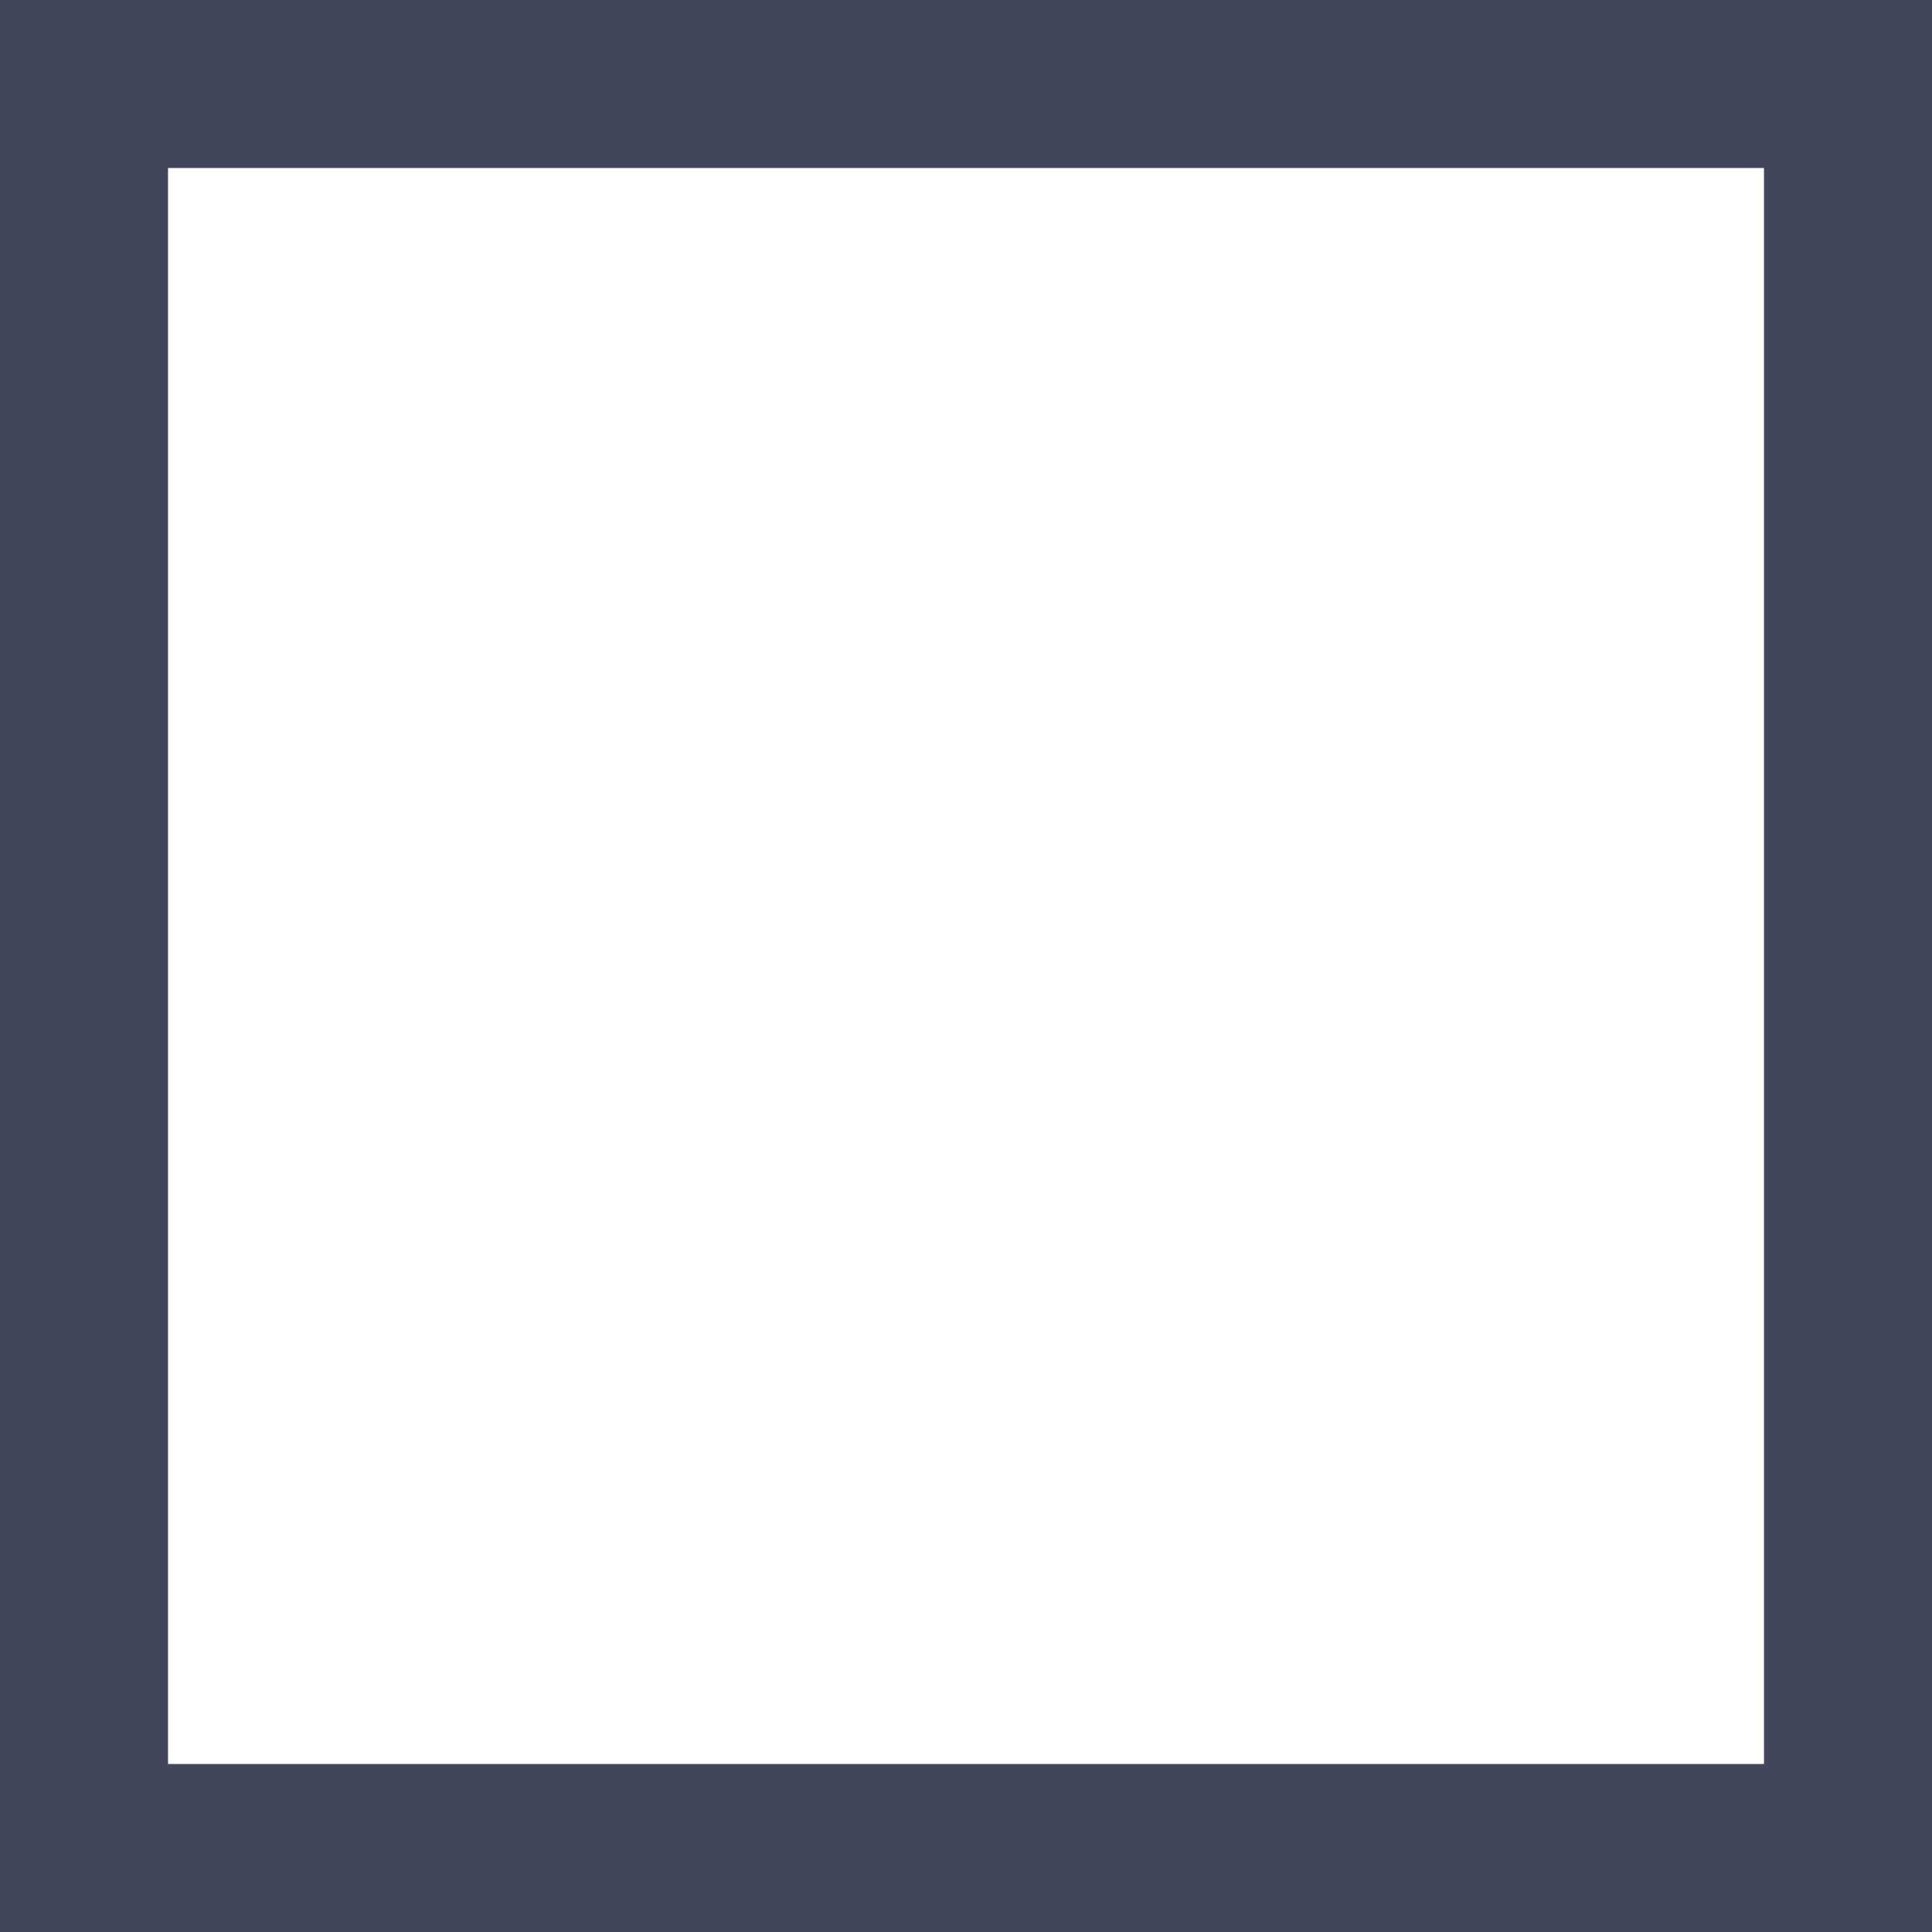
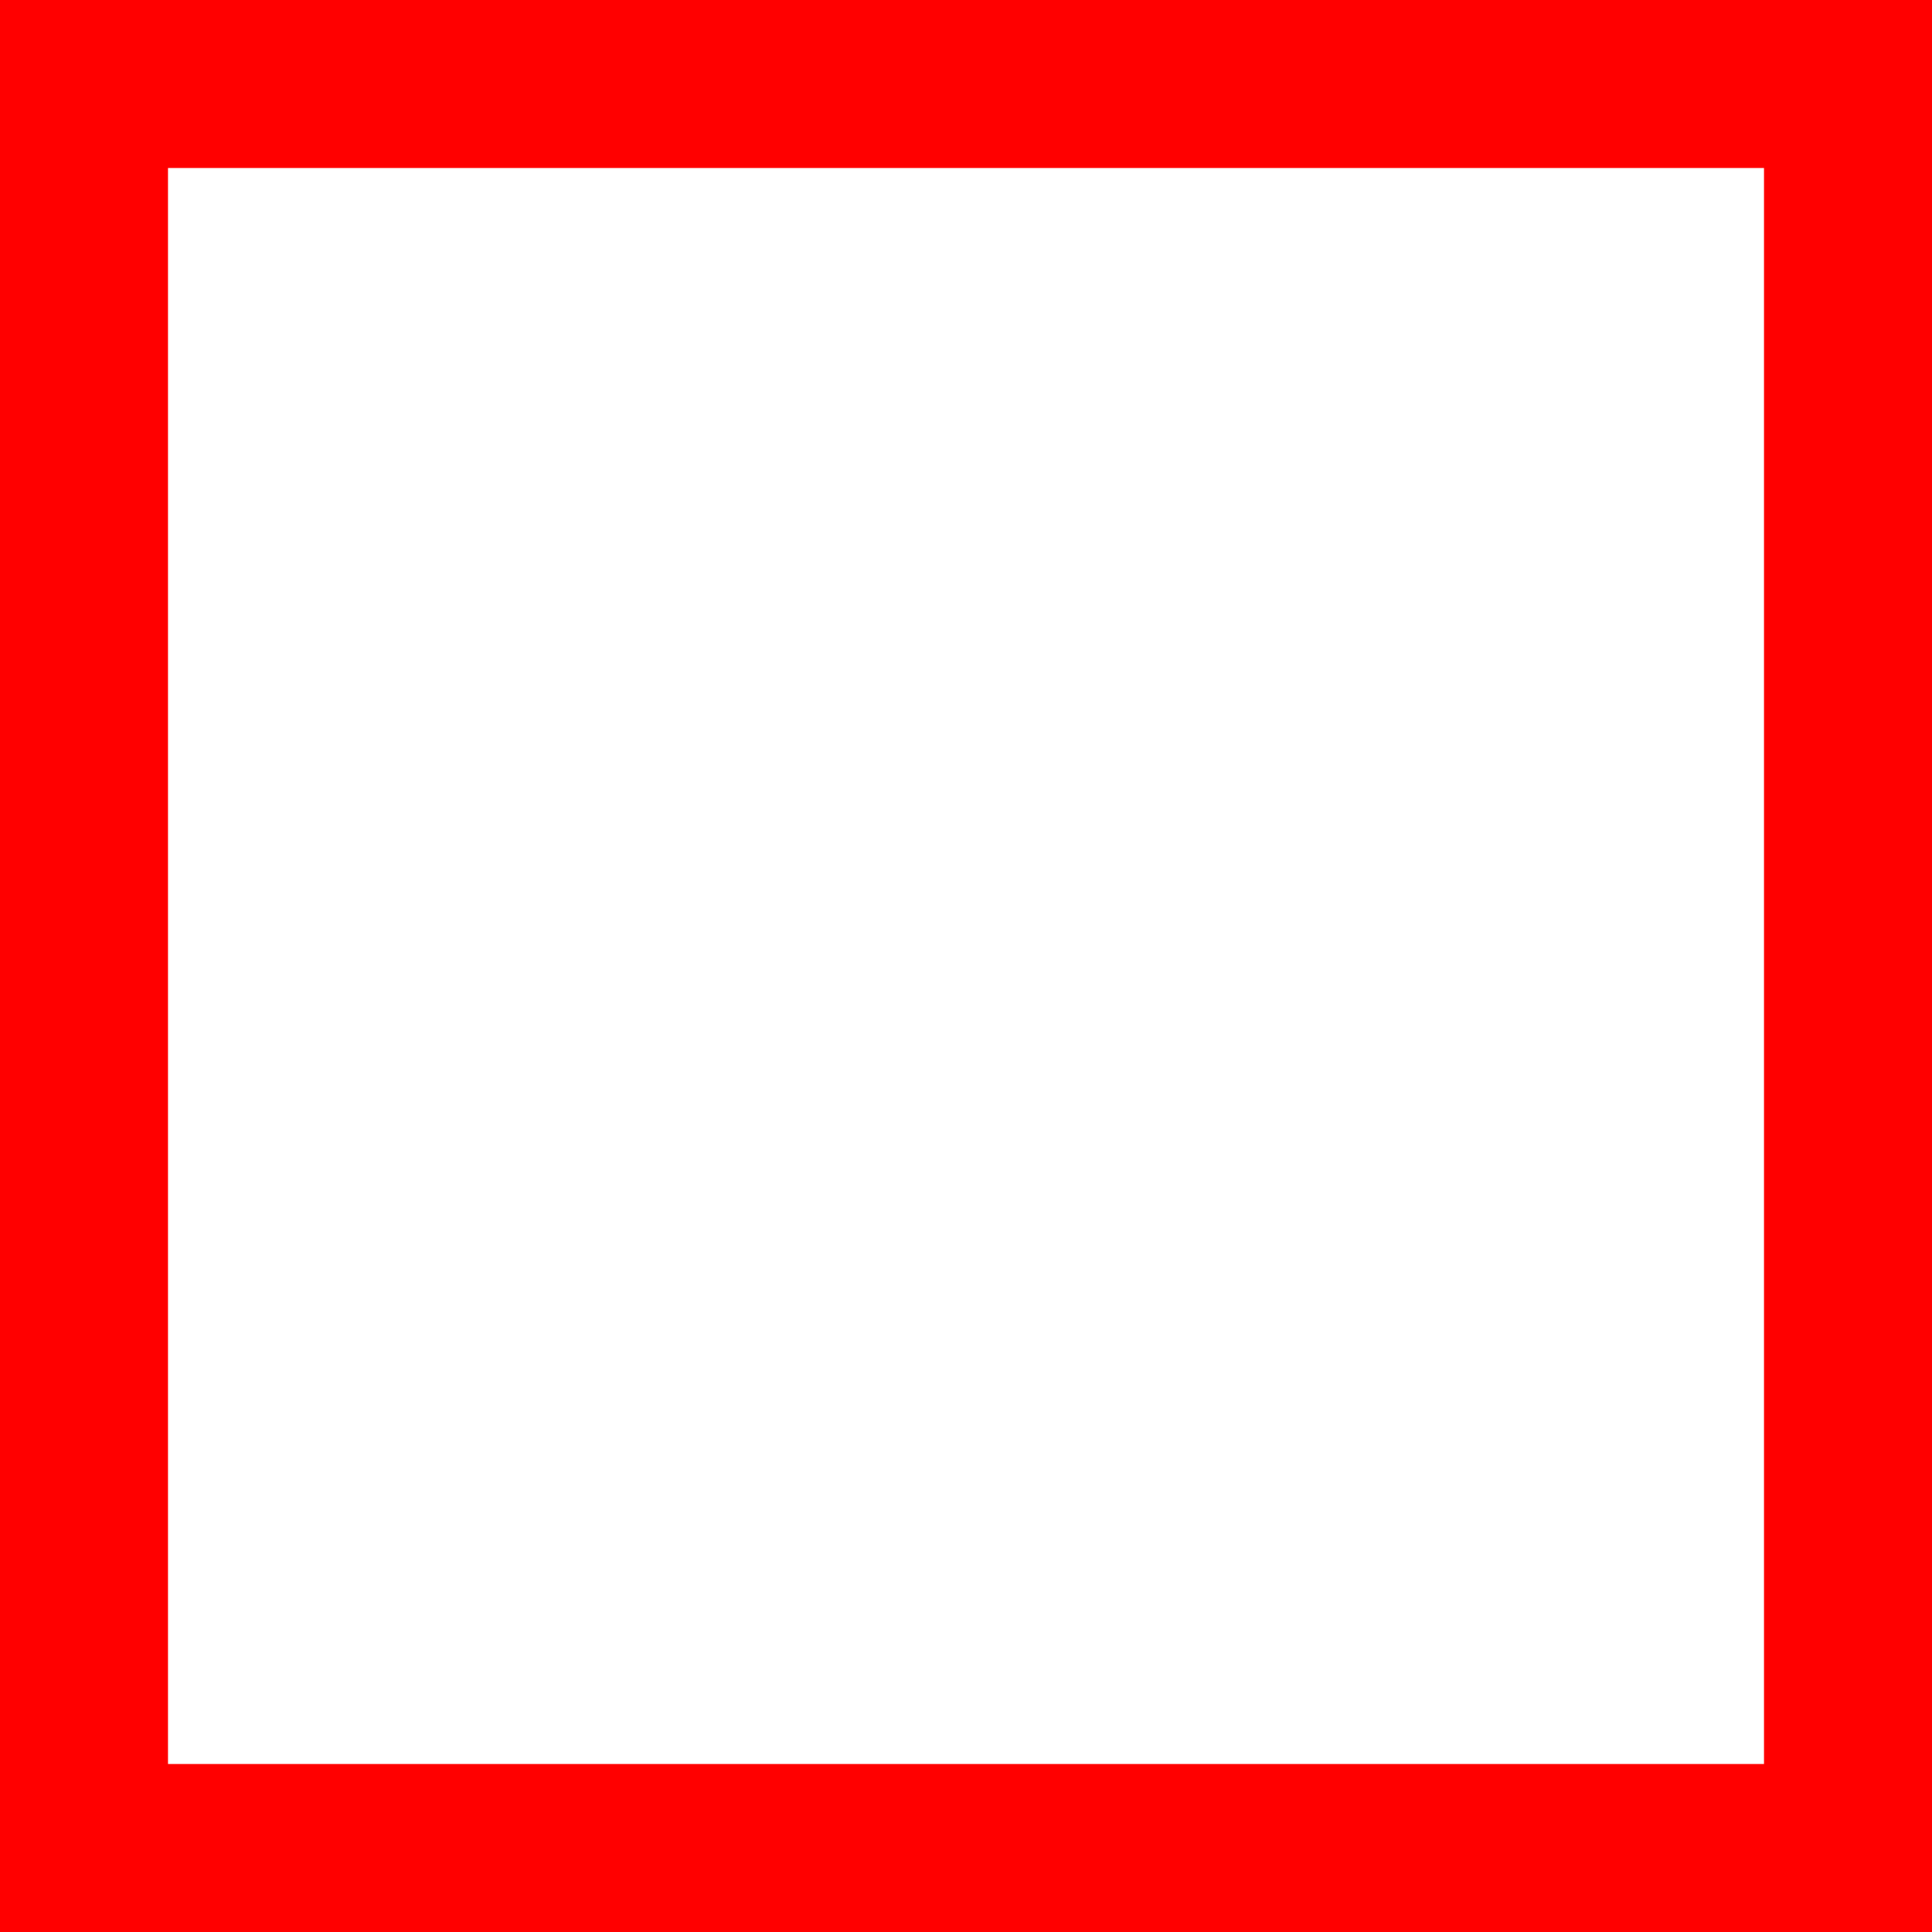
<svg xmlns="http://www.w3.org/2000/svg" width="115" height="115" viewBox="0 0 115 115">
  <defs>
    <style>
      .cls-1, .cls-3 {
        fill: none;
      }

      .cls-1 {
-         stroke: #43455c;
+         stroke: red;
        stroke-width: 10px;
      }

      .cls-2 {
        stroke: none;
      }
    </style>
  </defs>
  <g id="Rectangle_418" data-name="Rectangle 418" class="cls-1">
    <rect class="cls-2" width="115" height="115" />
    <rect class="cls-3" x="5" y="5" width="105" height="105" />
  </g>
</svg>
